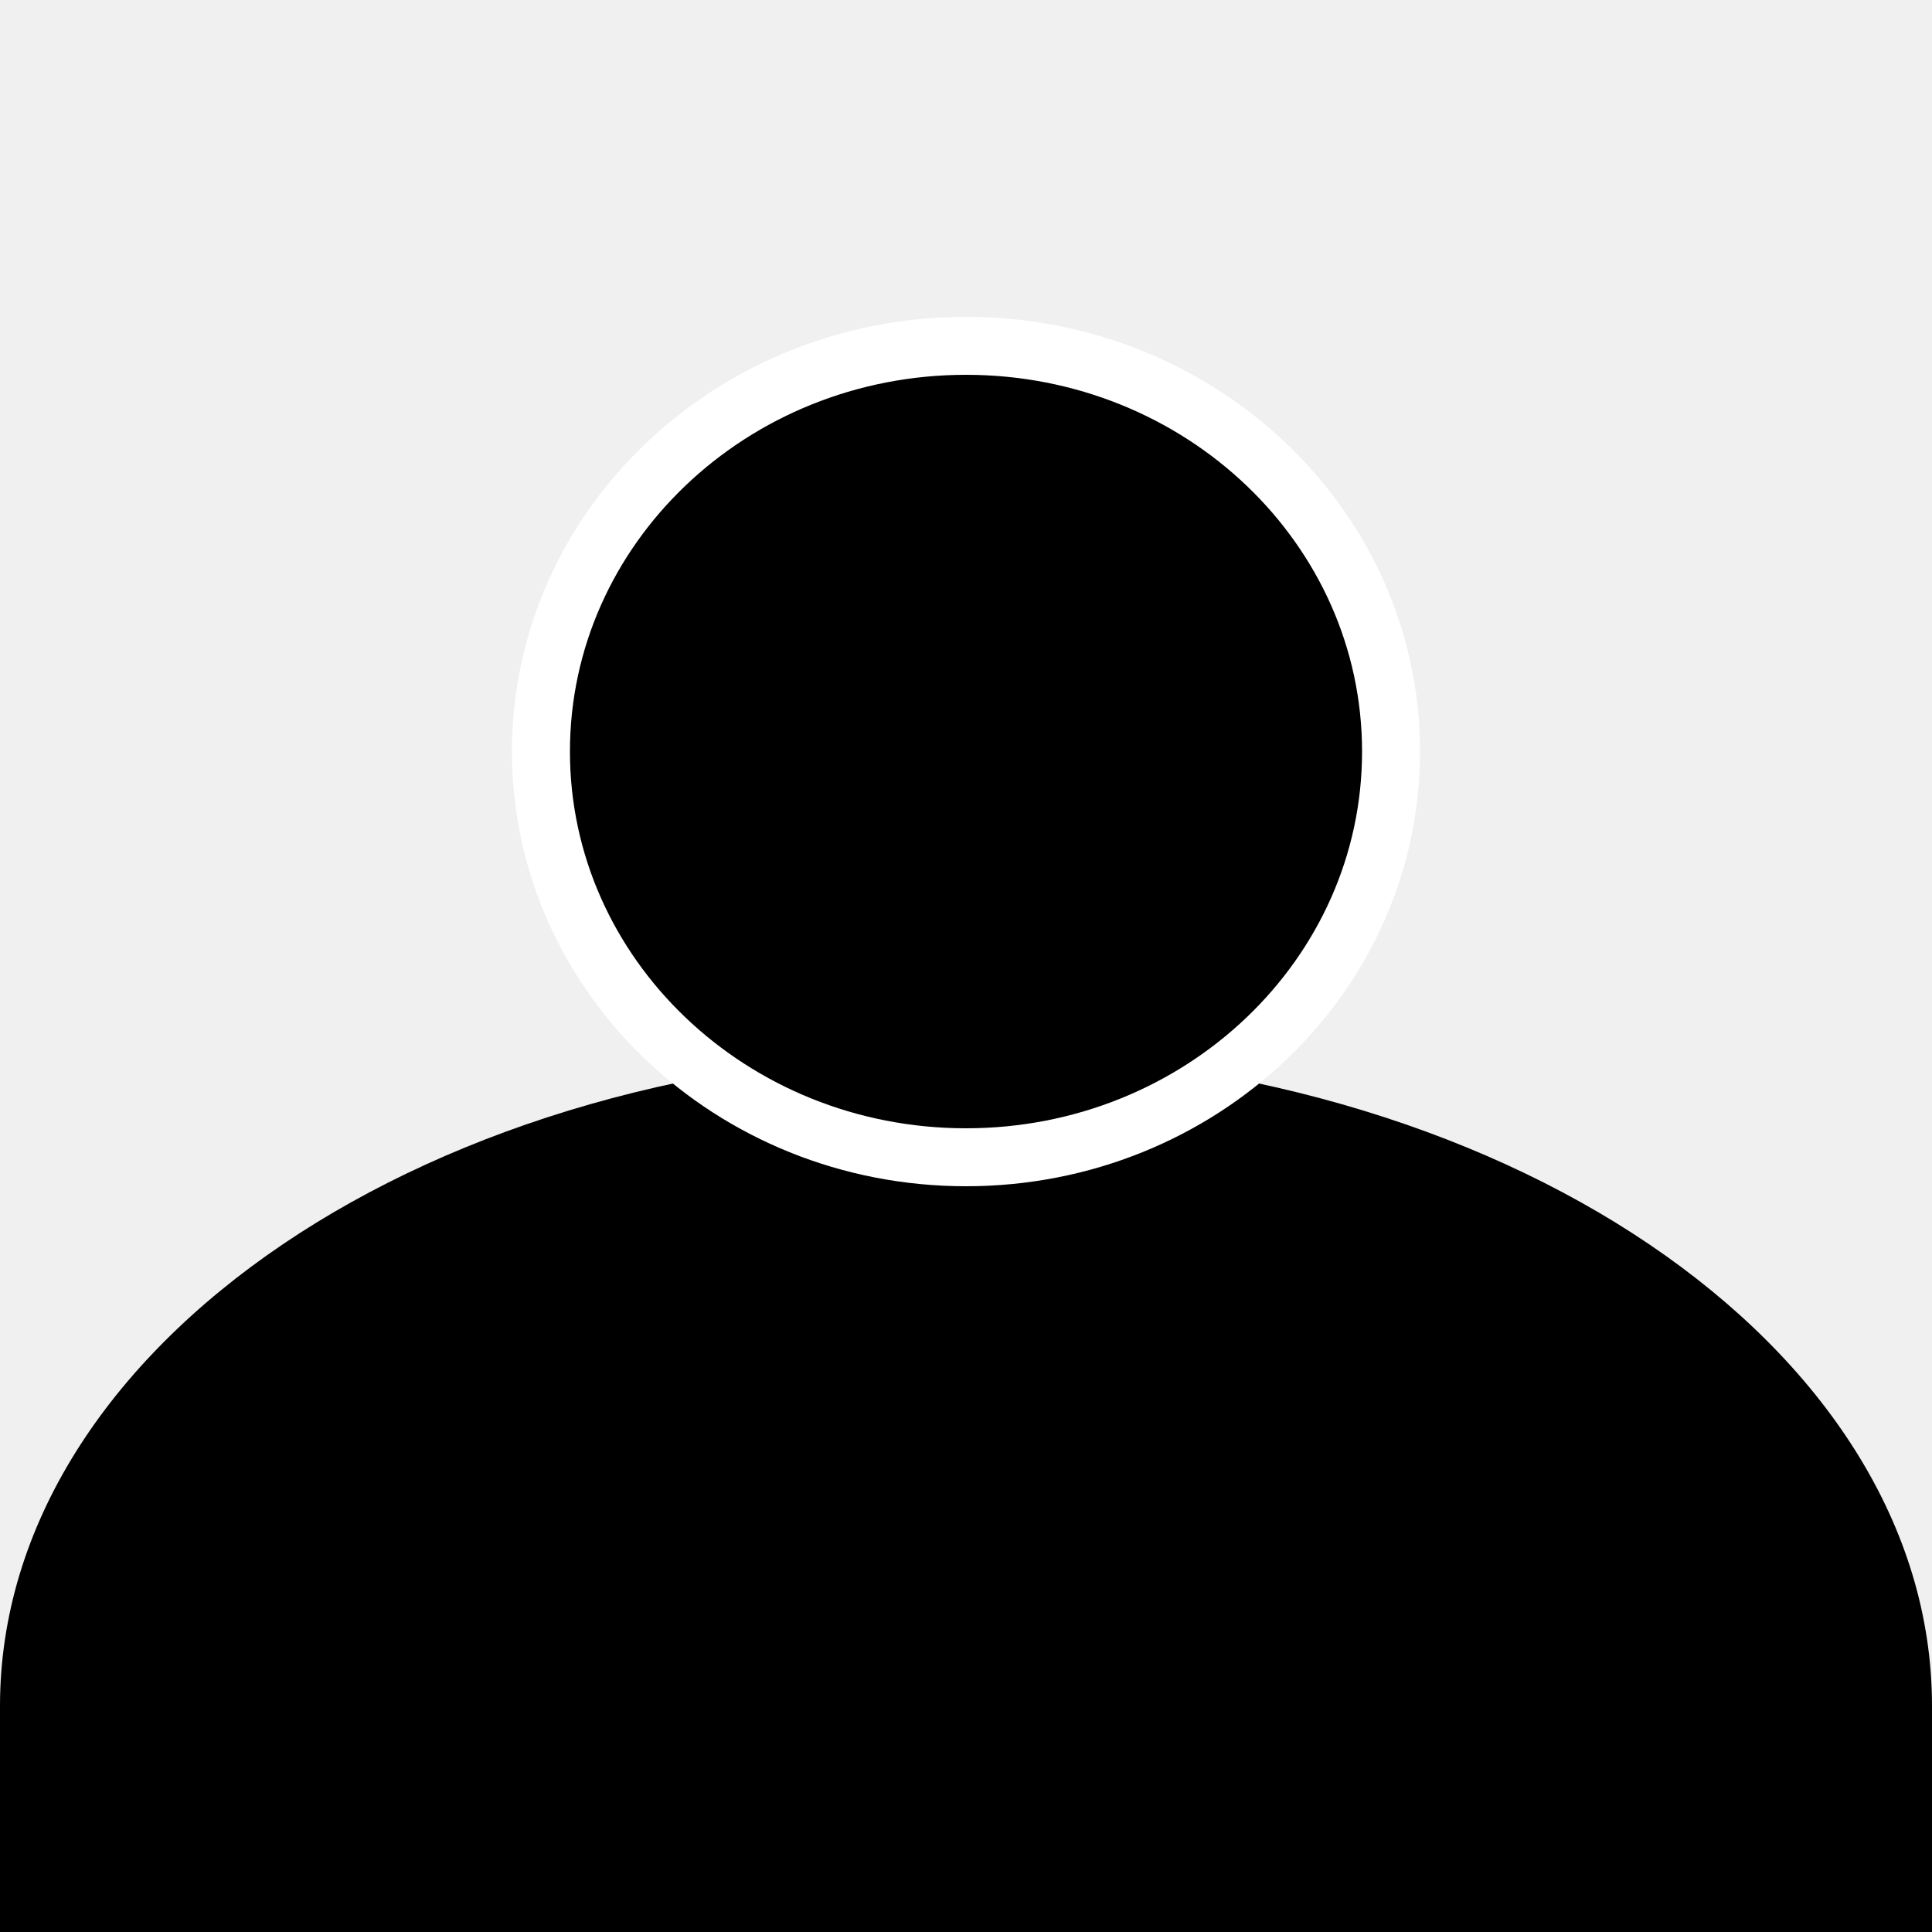
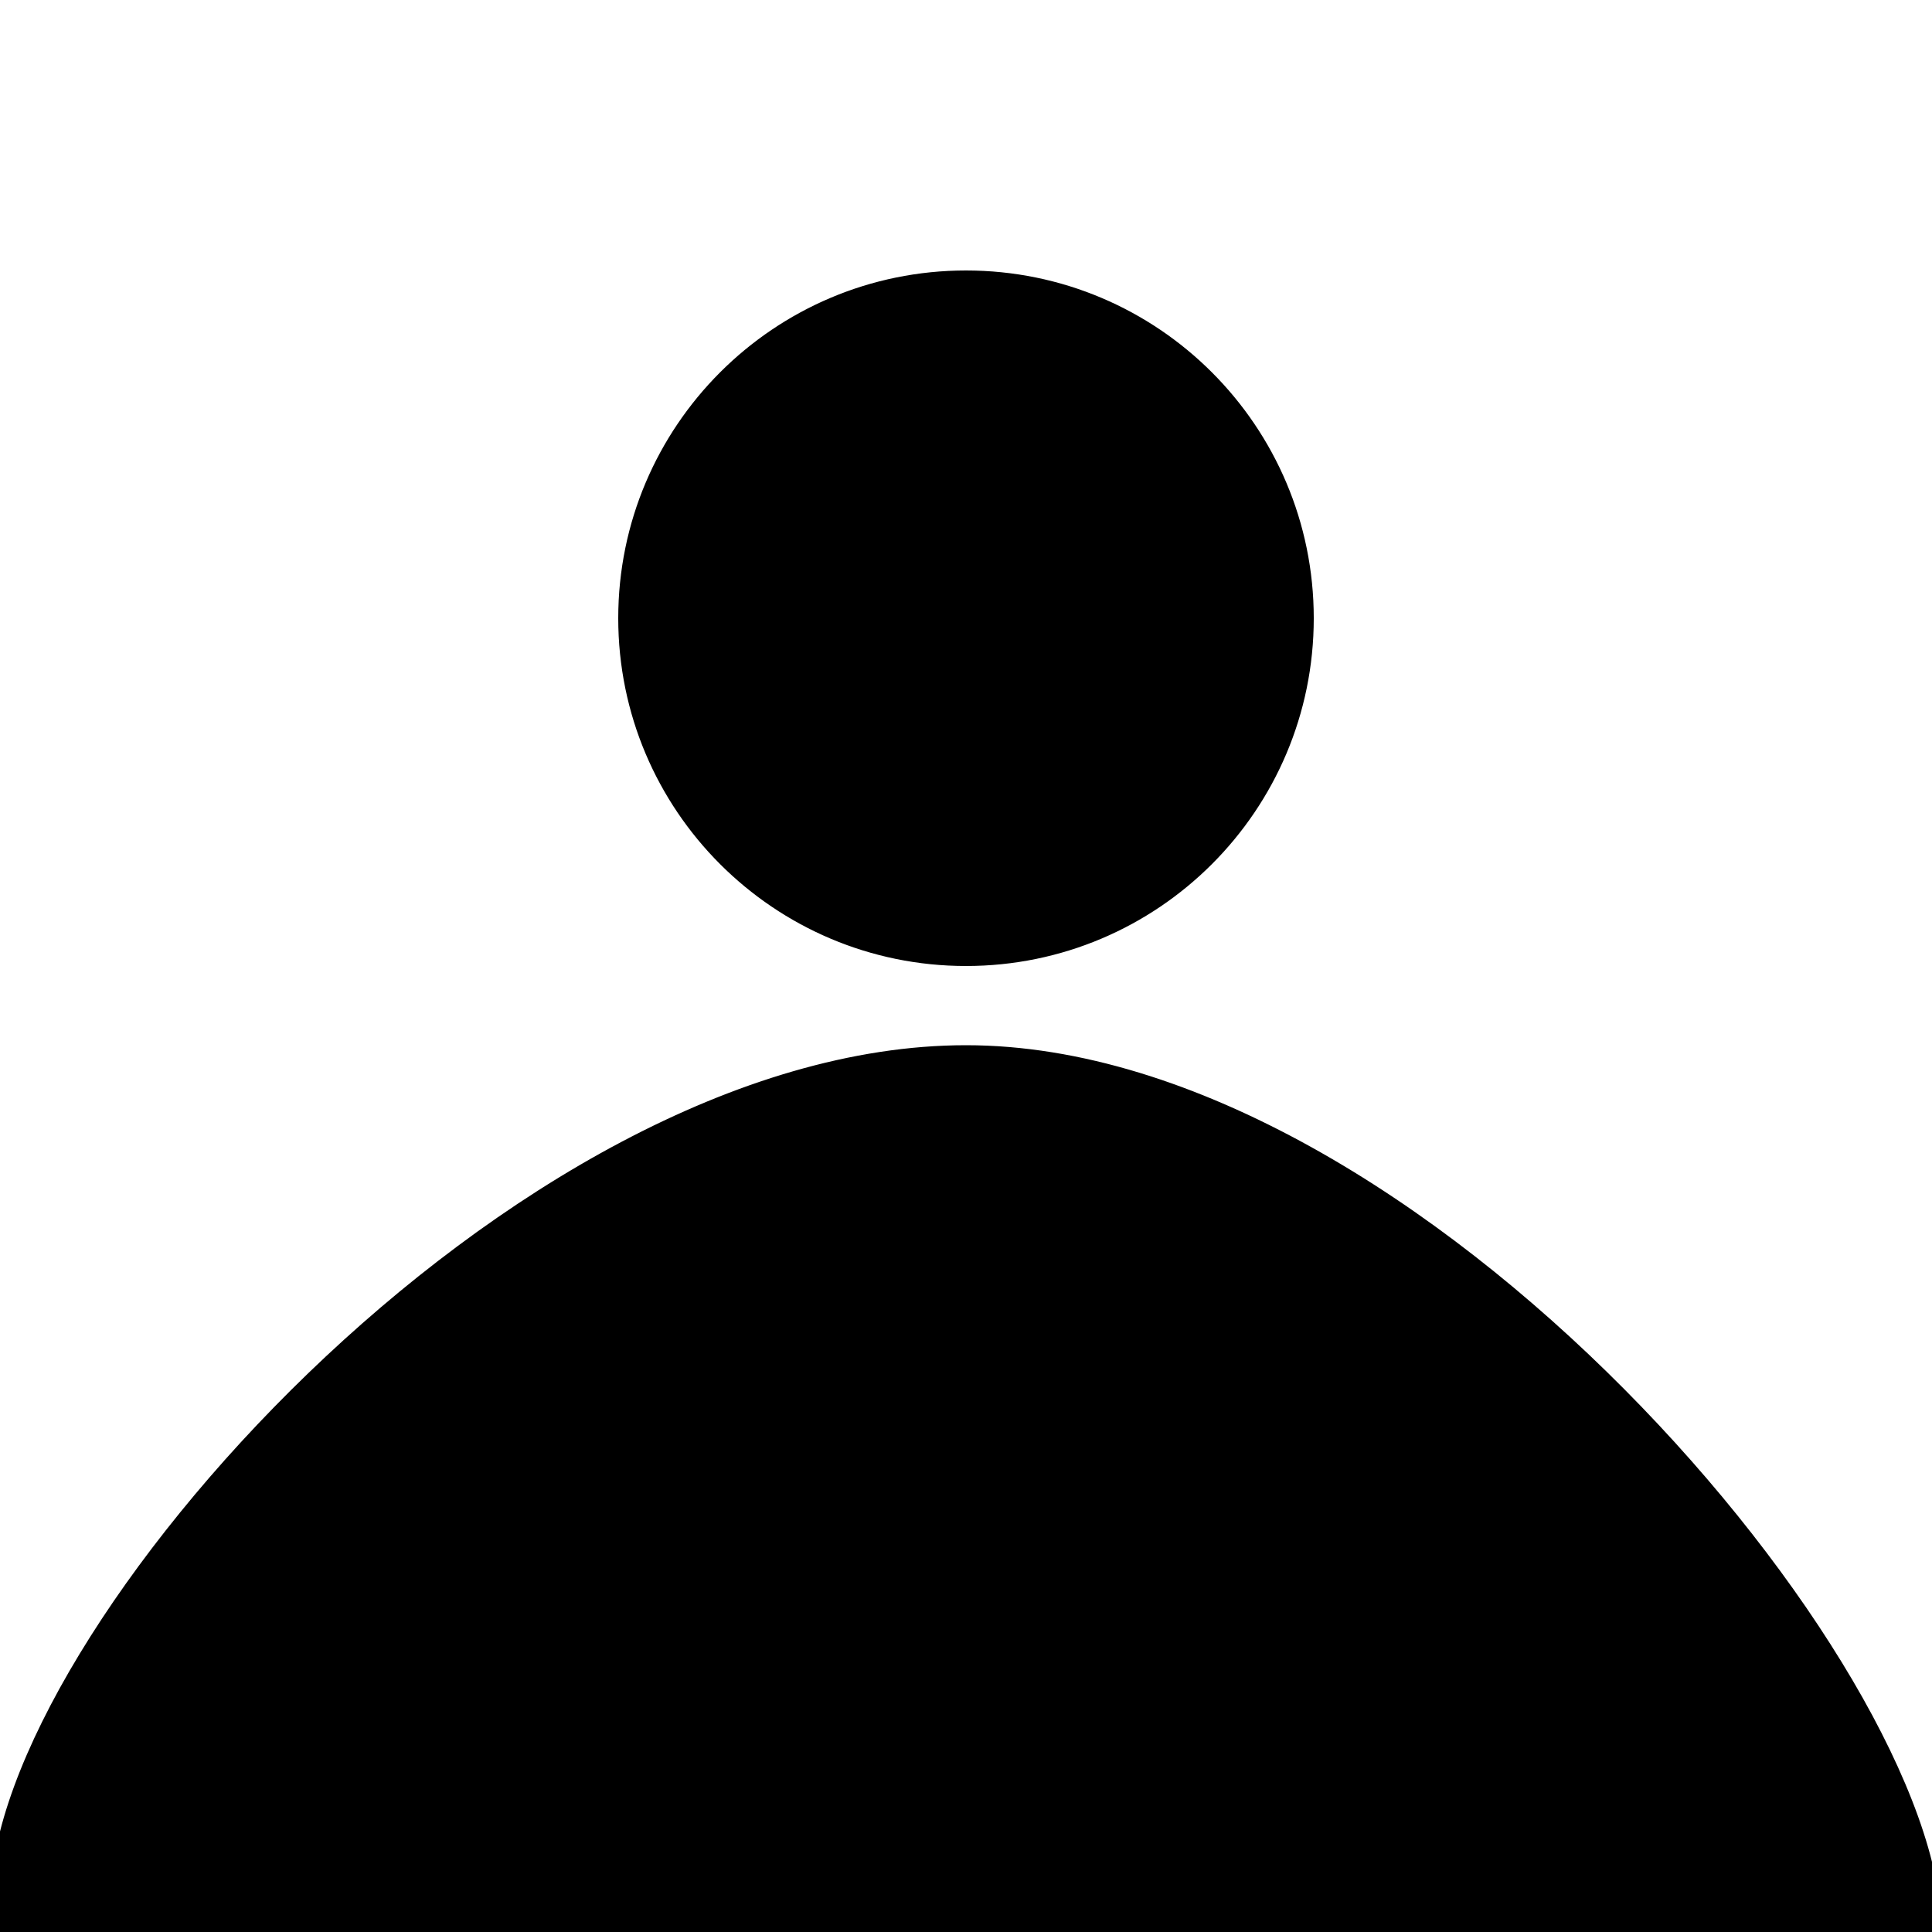
- <svg xmlns="http://www.w3.org/2000/svg" version="1.1" id="Layer_1" x="0px" y="0px" viewBox="0 0 100 100" style="enable-background:new 0 0 100 100;" xml:space="preserve">
+ <svg xmlns="http://www.w3.org/2000/svg" version="1.1" x="0px" y="0px" viewBox="0 0 100 100" style="enable-background:new 0 0 100 100;" xml:space="preserve">
  <style type="text/css">
- 	.st0{stroke:#FFFFFF;stroke-width:3;stroke-miterlimit:10;}
+ 	.st0{fill:#FFFFFF;}
+ 	.st1{stroke:#000000;stroke-miterlimit:10;}
</style>
-   <ellipse id="XMLID_2_" cx="50" cy="88.3" rx="50" ry="33.8" />
-   <ellipse id="XMLID_1_" class="st0" cx="50" cy="38.9" rx="22" ry="21" />
-   <rect id="XMLID_3_" y="88.3" width="100" height="24.1" />
+   <g id="Layer_1">
+     <rect id="XMLID_2_" class="st0" width="100" height="100" />
+   </g>
+   <g id="Layer_2">
+     <path id="XMLID_1_" class="st1" d="M100,100c0-13.5-26.8-45.4-50-45.4S0,84.9,0,98.4s26.9,7.4,50.1,7.4S100,113.5,100,100z" />
+     <circle id="XMLID_3_" class="st1" cx="50" cy="32" r="17.5" />
+   </g>
</svg>
